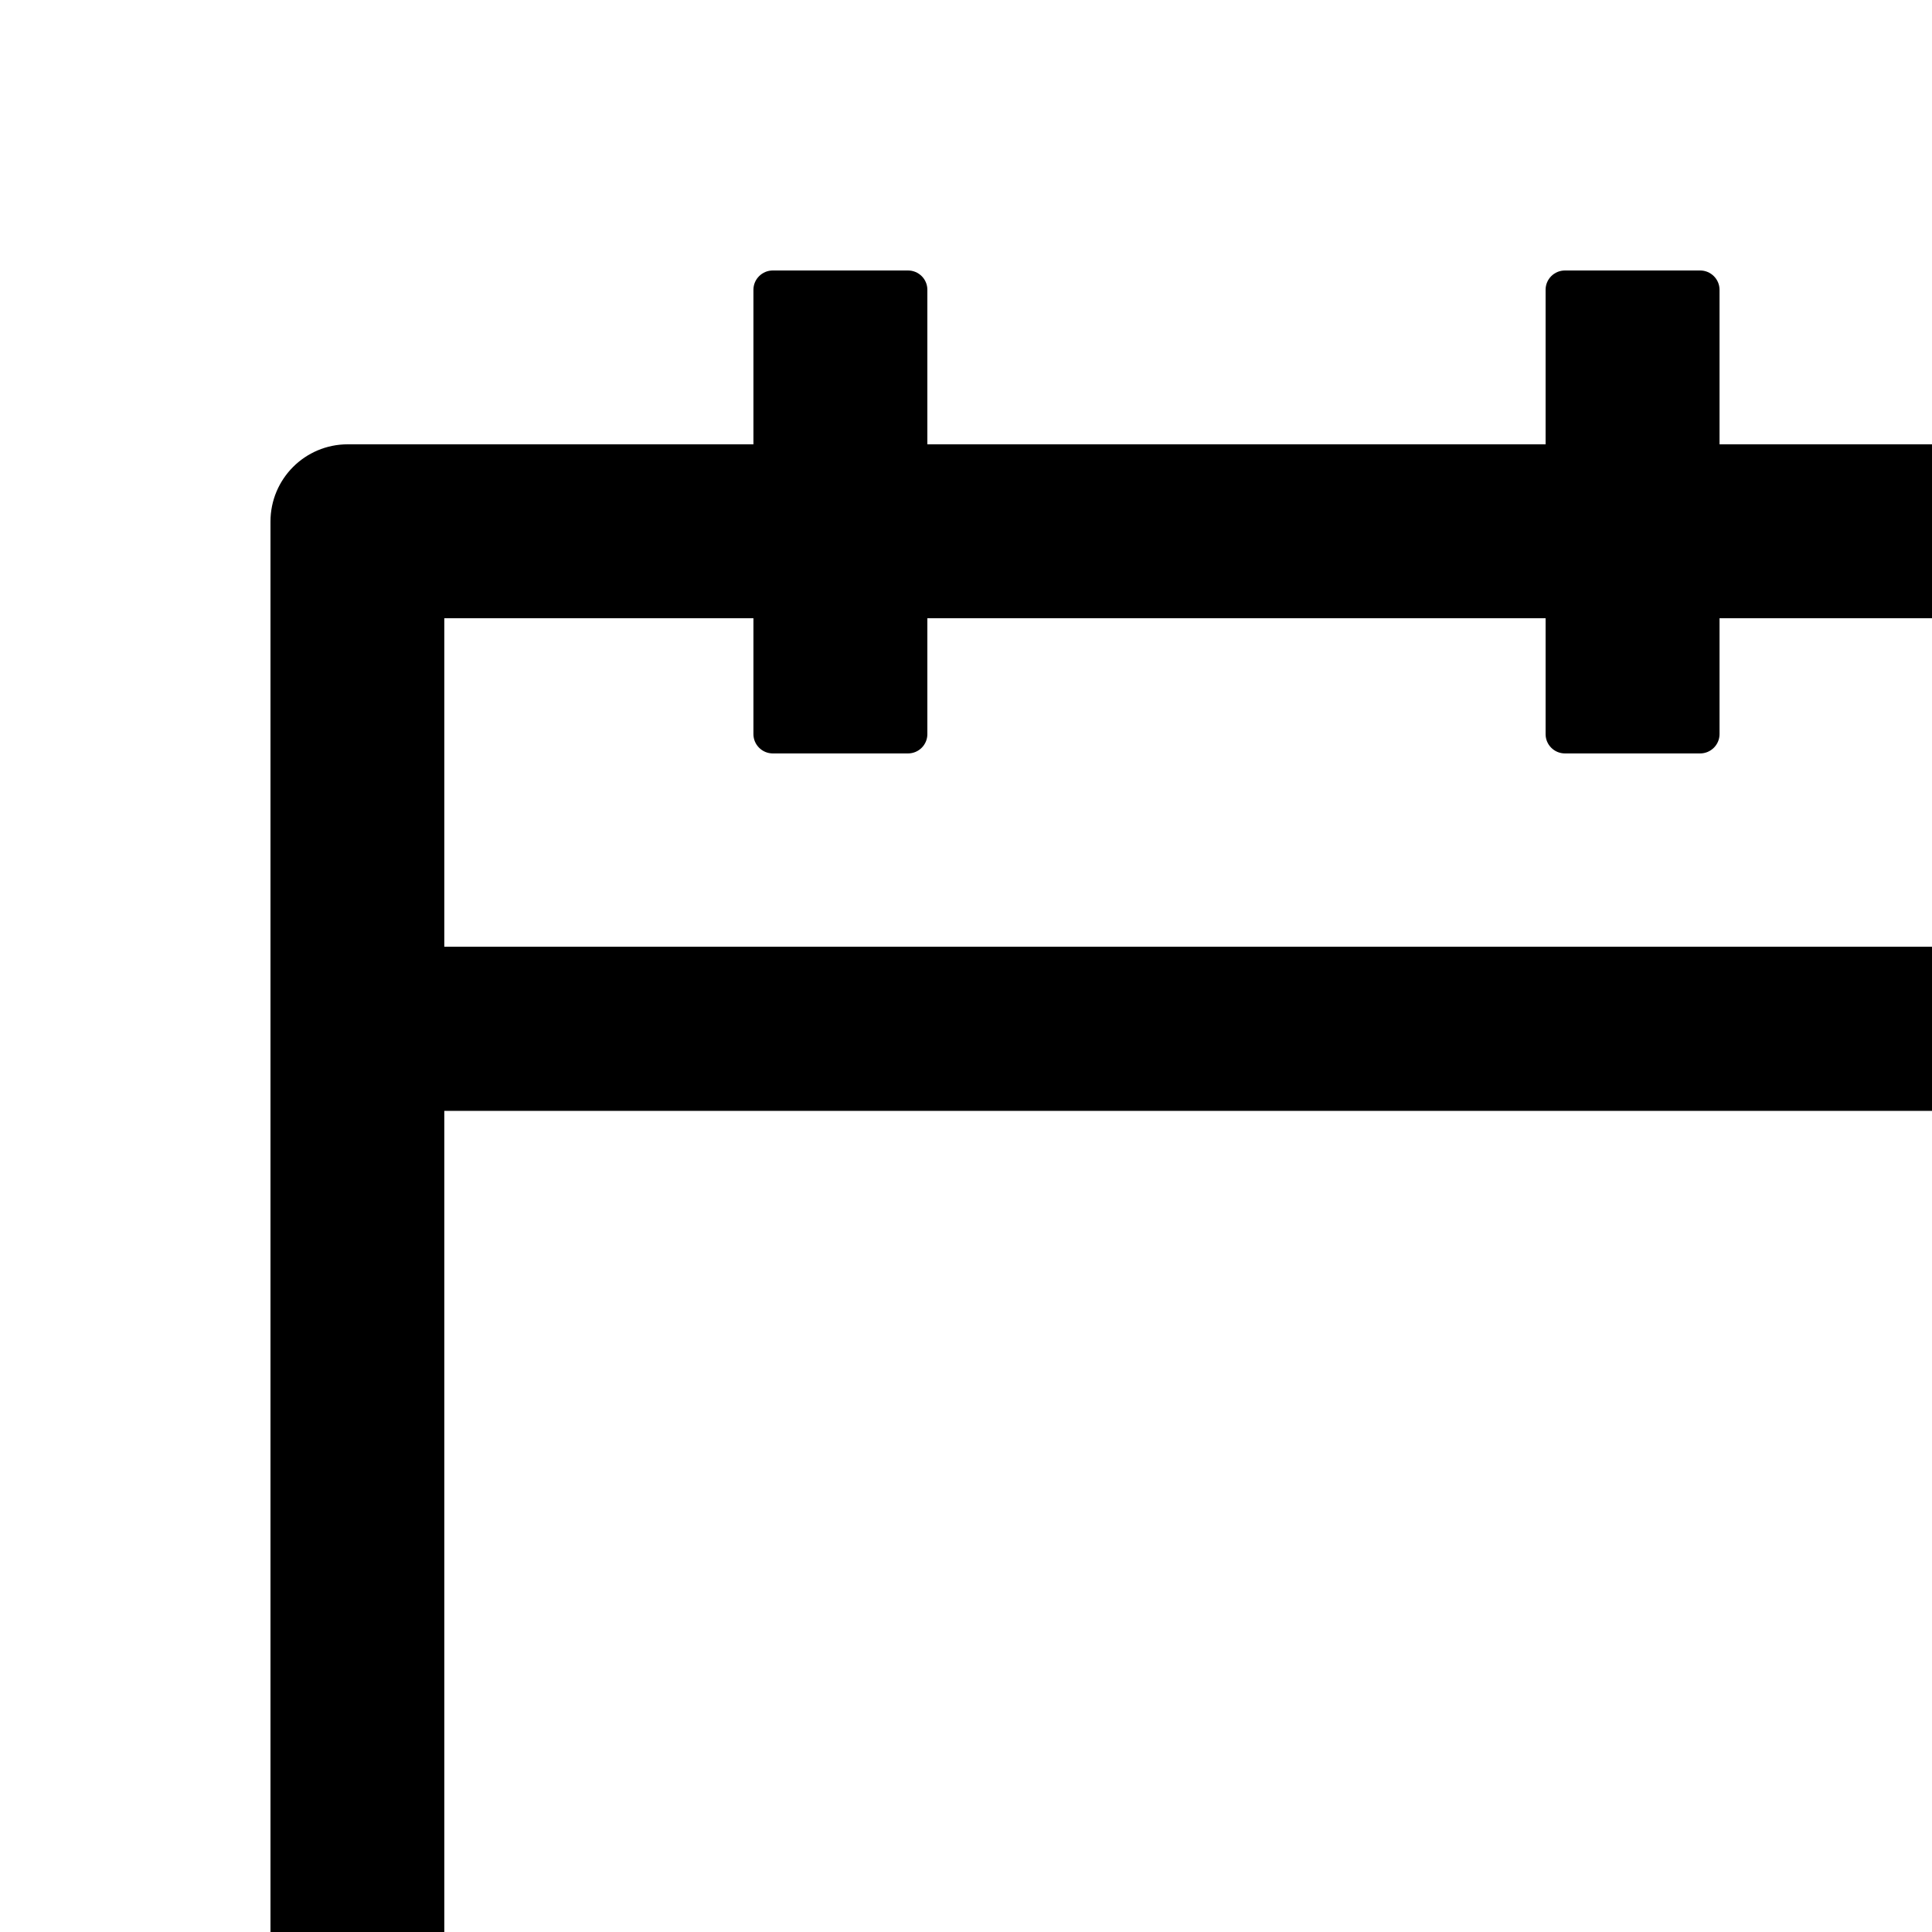
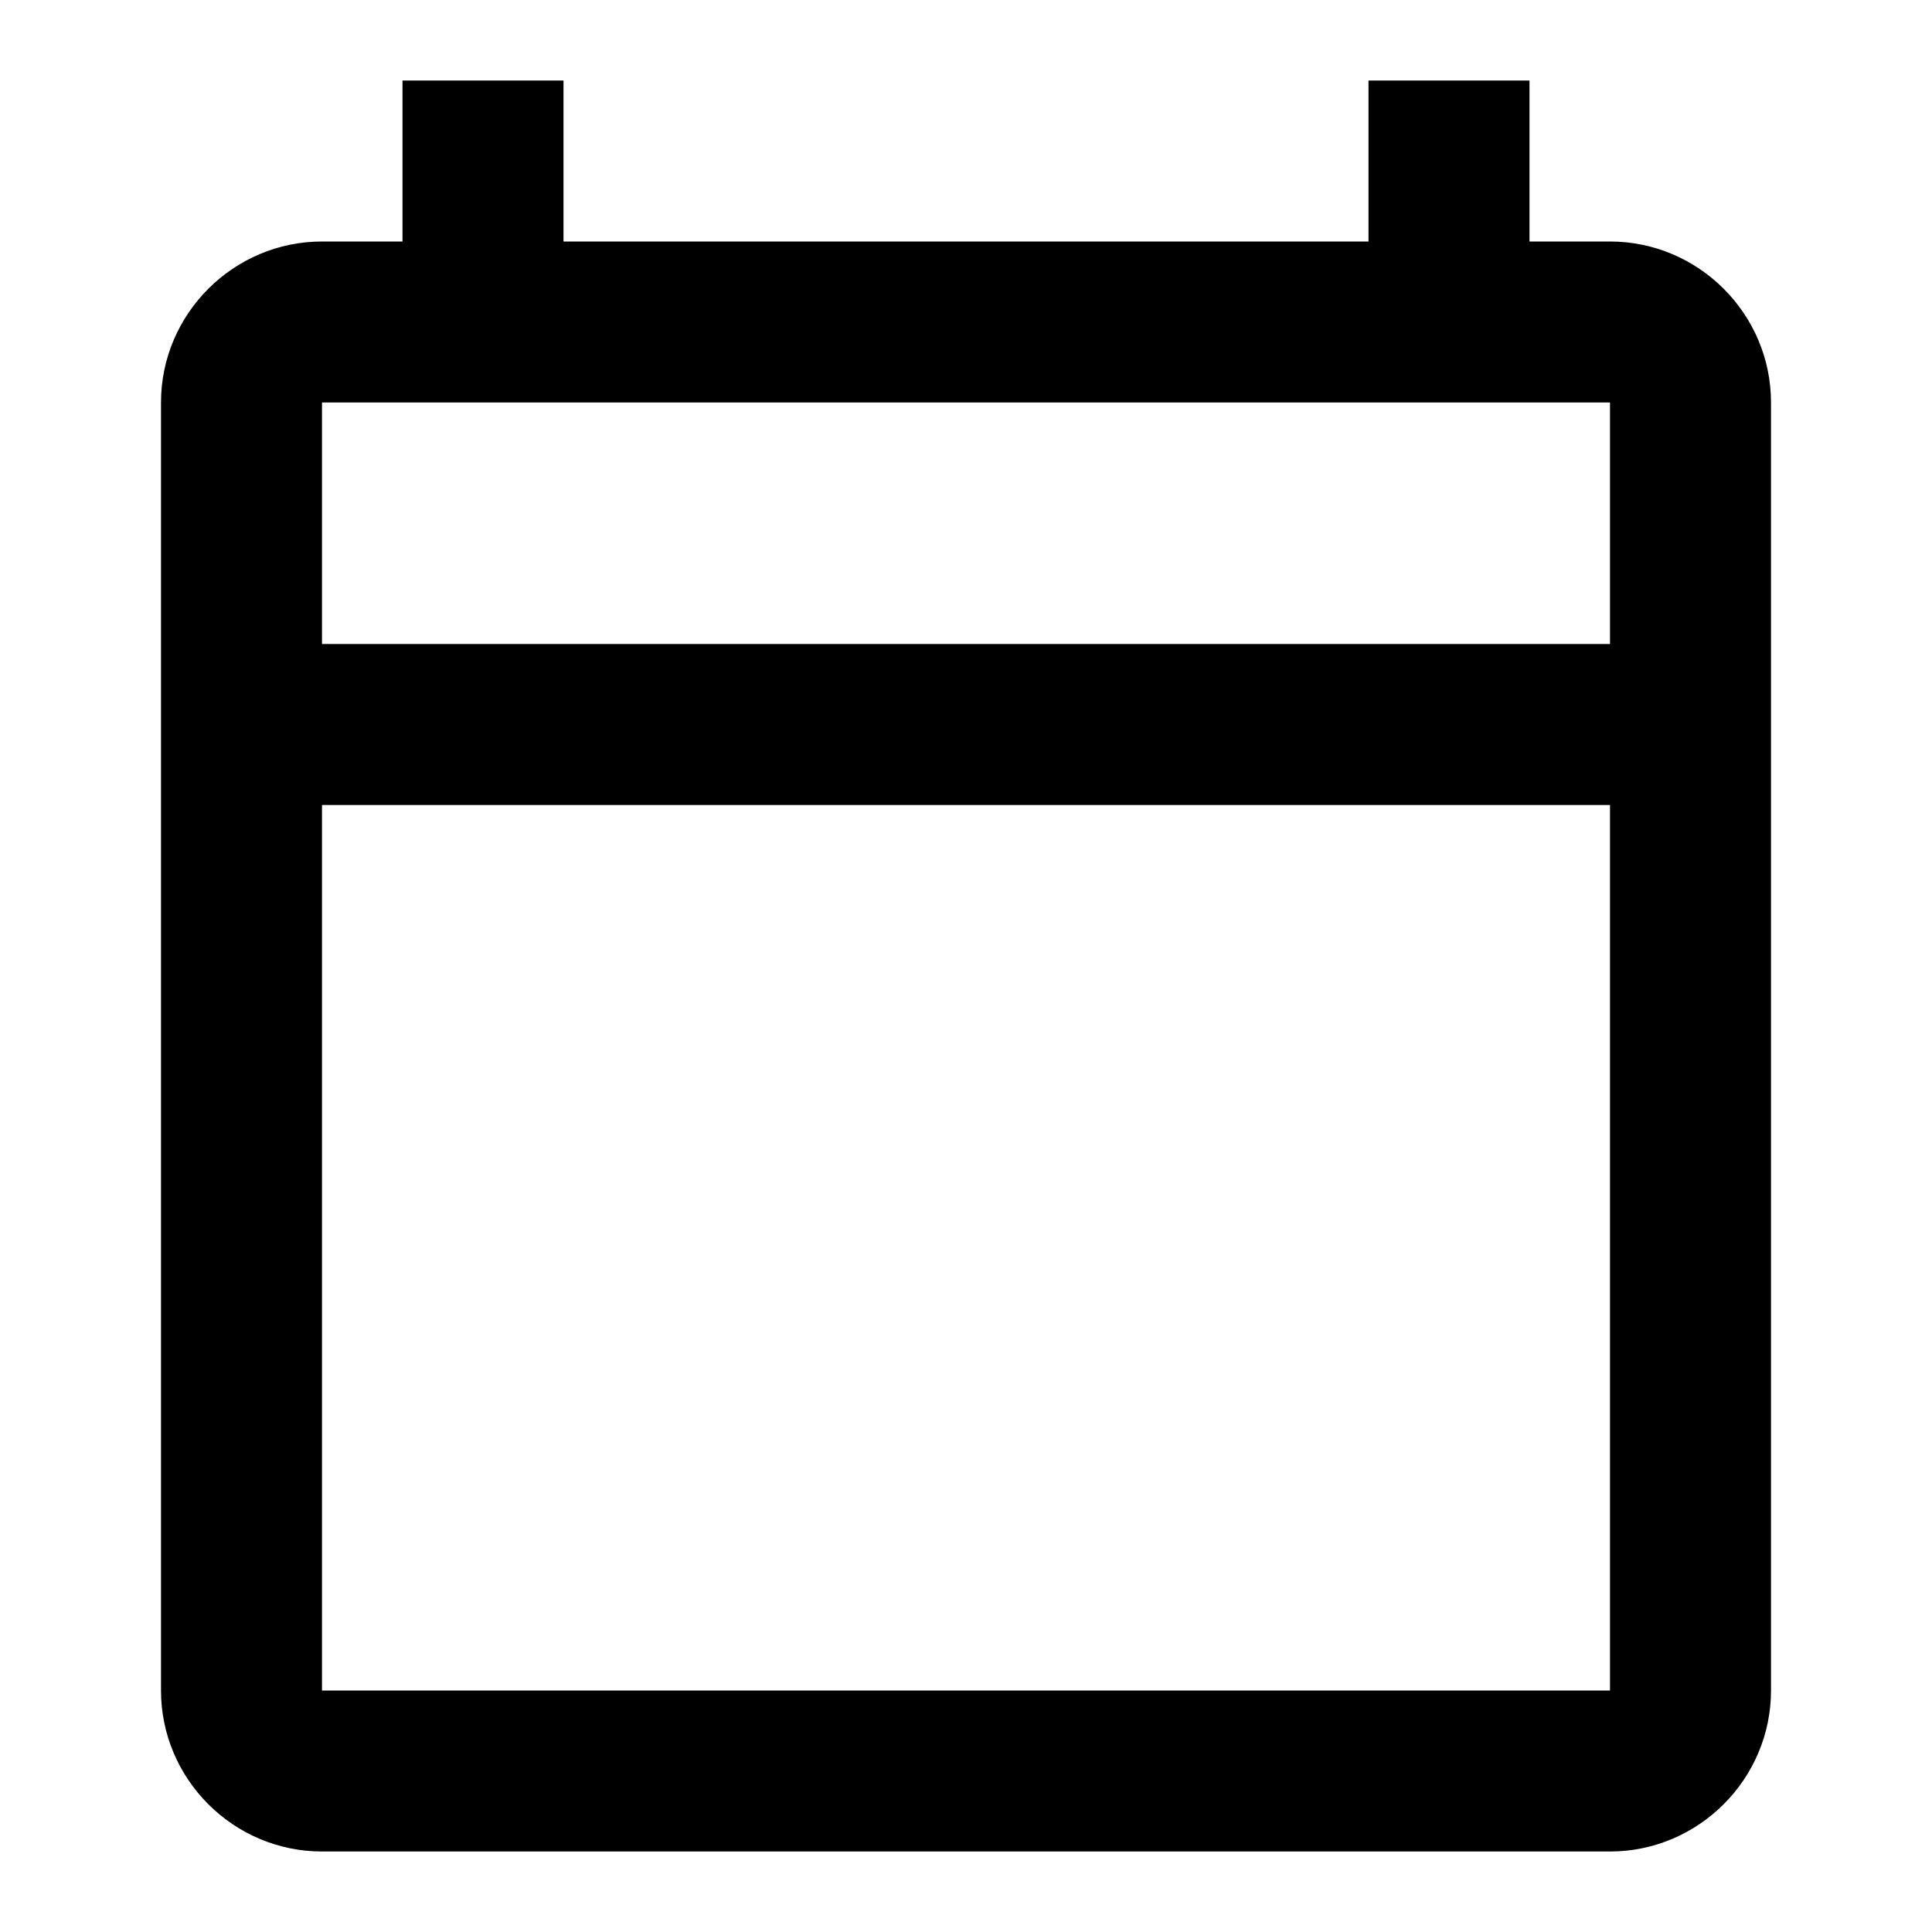
- <svg xmlns="http://www.w3.org/2000/svg" fill="none">
-   <path d="M20.625 4.312H16.688V2.812C16.688 2.709 16.603 2.625 16.5 2.625H15.188C15.084 2.625 15 2.709 15 2.812V4.312H9V2.812C9 2.709 8.916 2.625 8.812 2.625H7.5C7.397 2.625 7.312 2.709 7.312 2.812V4.312H3.375C2.96 4.312 2.625 4.648 2.625 5.062V20.625C2.625 21.04 2.96 21.375 3.375 21.375H20.625C21.04 21.375 21.375 21.04 21.375 20.625V5.062C21.375 4.648 21.04 4.312 20.625 4.312ZM19.688 19.688H4.312V10.781H19.688V19.688ZM4.312 9.188V6H7.312V7.125C7.312 7.228 7.397 7.312 7.5 7.312H8.812C8.916 7.312 9 7.228 9 7.125V6H15V7.125C15 7.228 15.084 7.312 15.188 7.312H16.5C16.603 7.312 16.688 7.228 16.688 7.125V6H19.688V9.188H4.312Z" fill="black" />
+ <svg xmlns="http://www.w3.org/2000/svg" viewBox="0 0 24 24">
+   <path d="M0 0h24v24H0V0z" fill="none" />
+   <path d="M20 3h-1V1h-2v2H7V1H5v2H4c-1.1 0-2 .9-2 2v16c0 1.1.9 2 2 2h16c1.1 0 2-.9 2-2V5c0-1.1-.9-2-2-2zm0 18H4V10h16v11zm0-13H4V5h16v3z" />
</svg>
